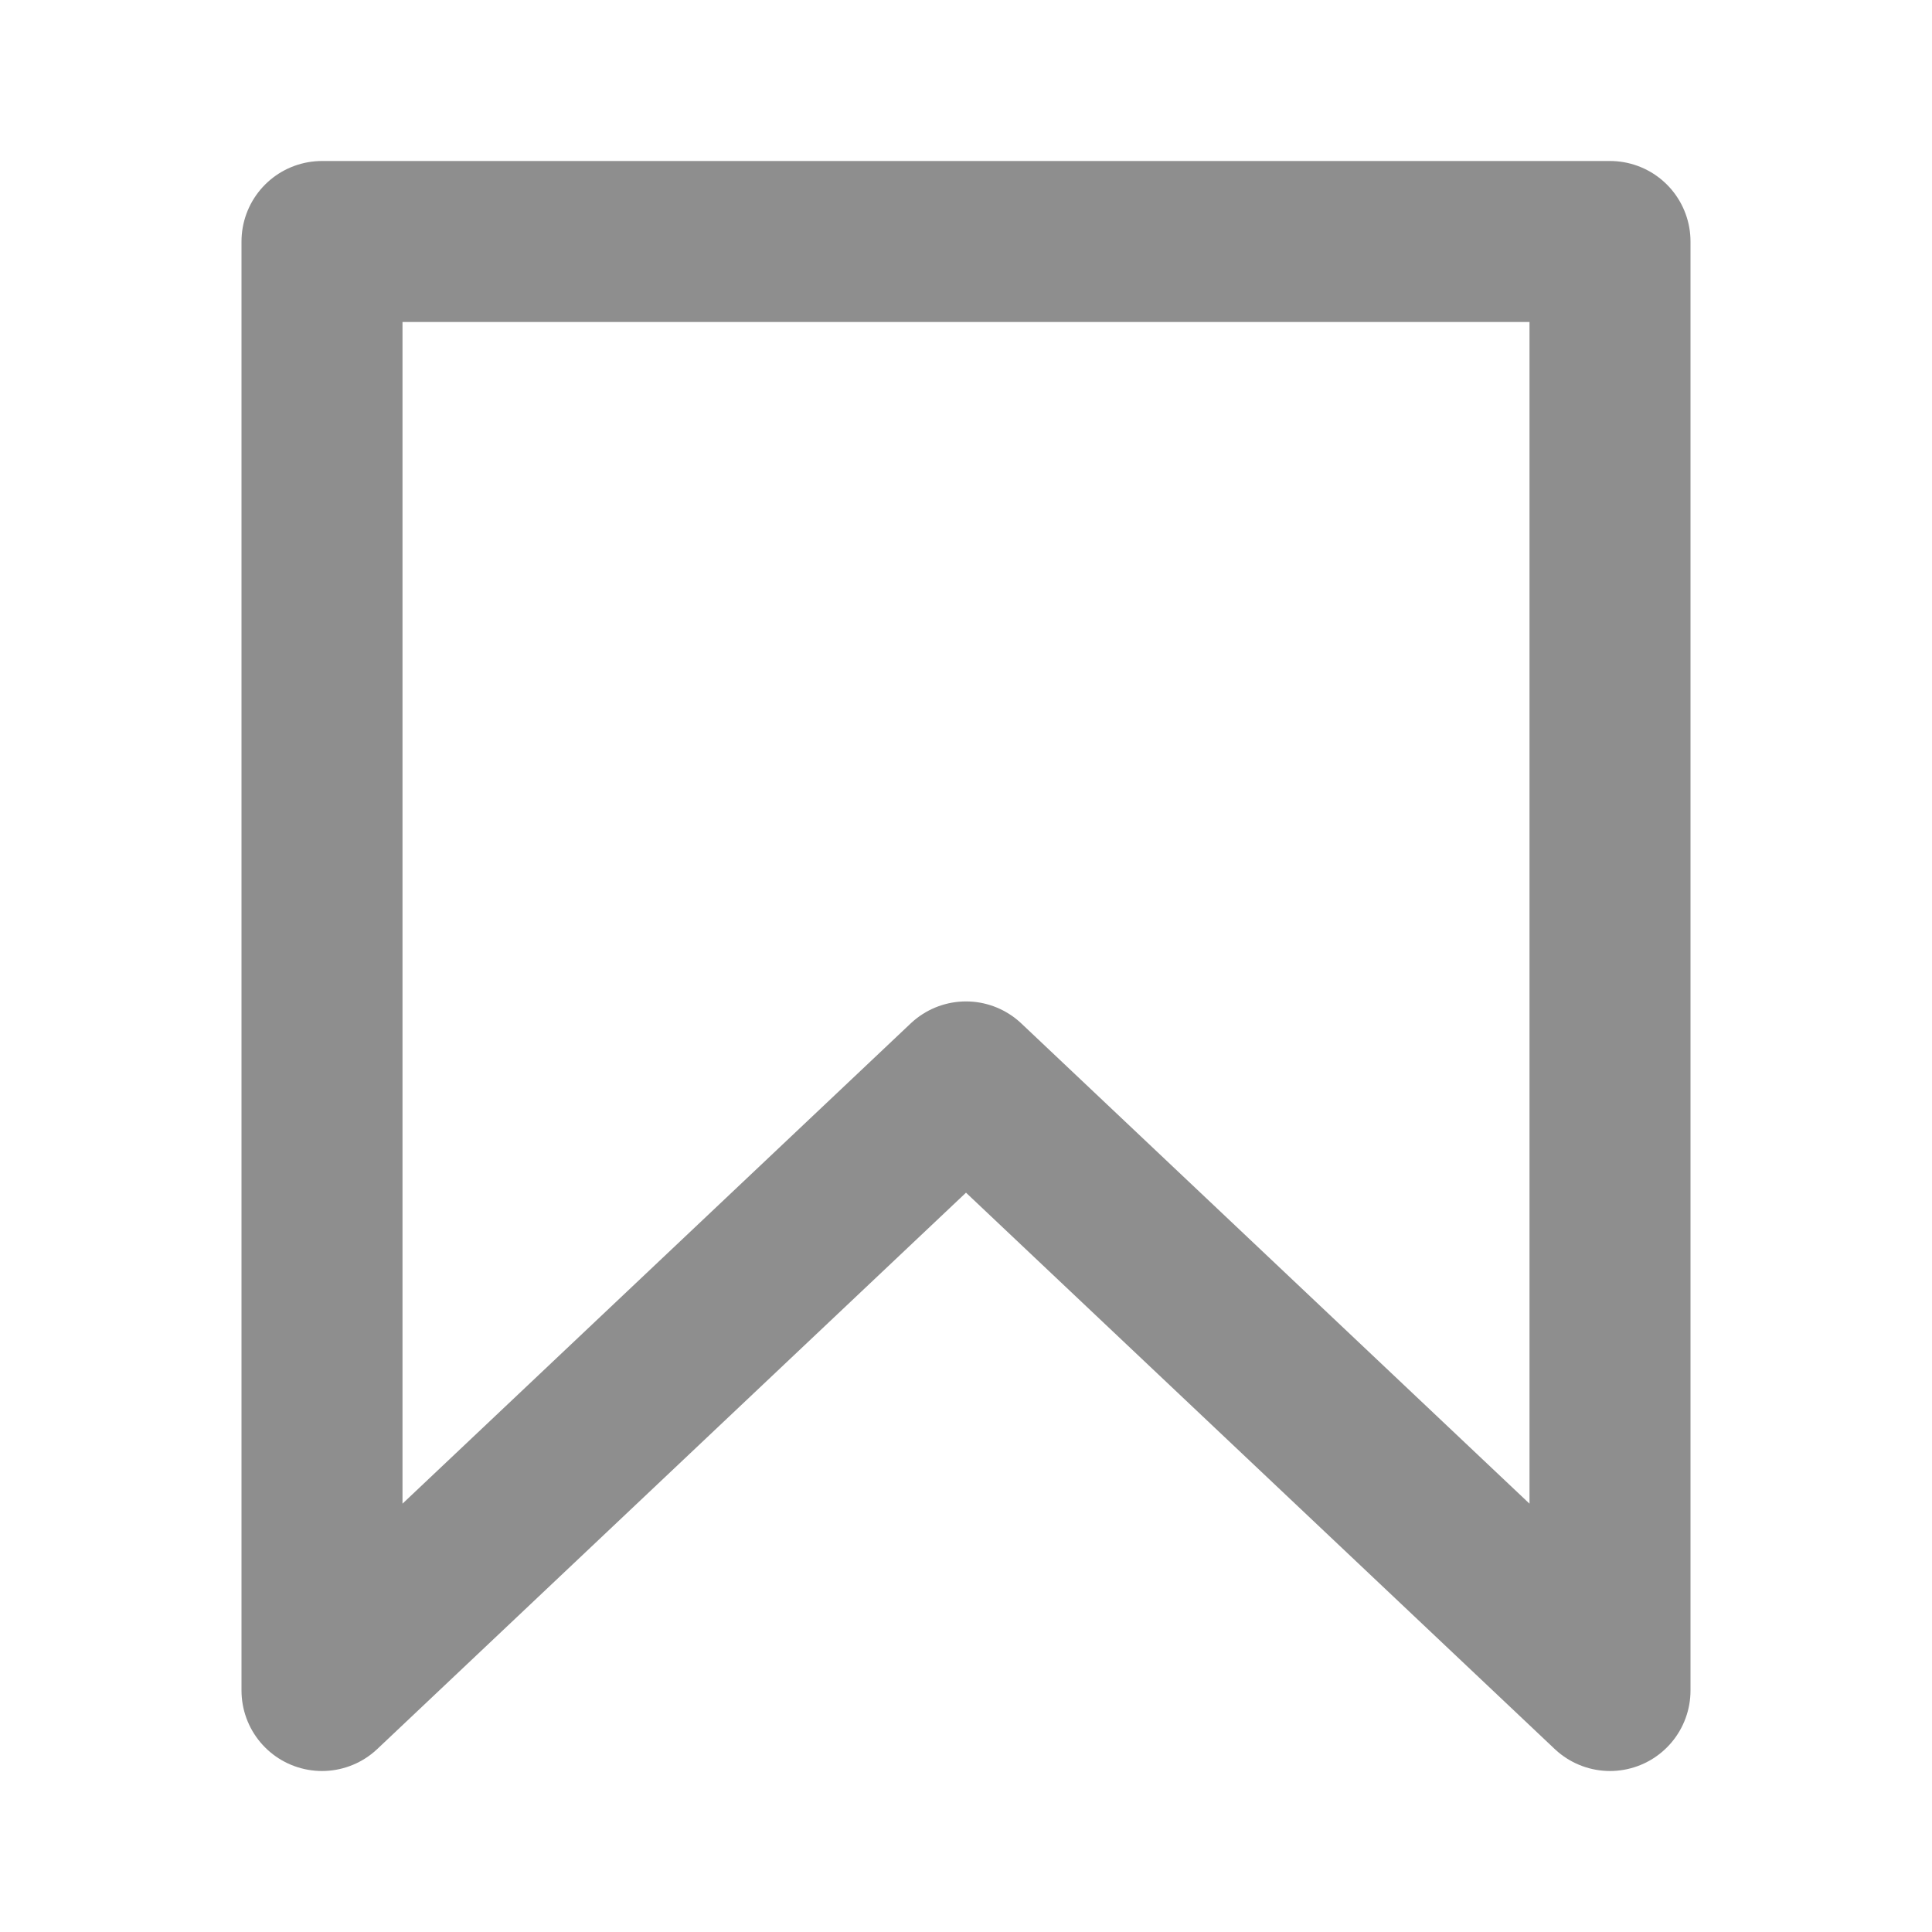
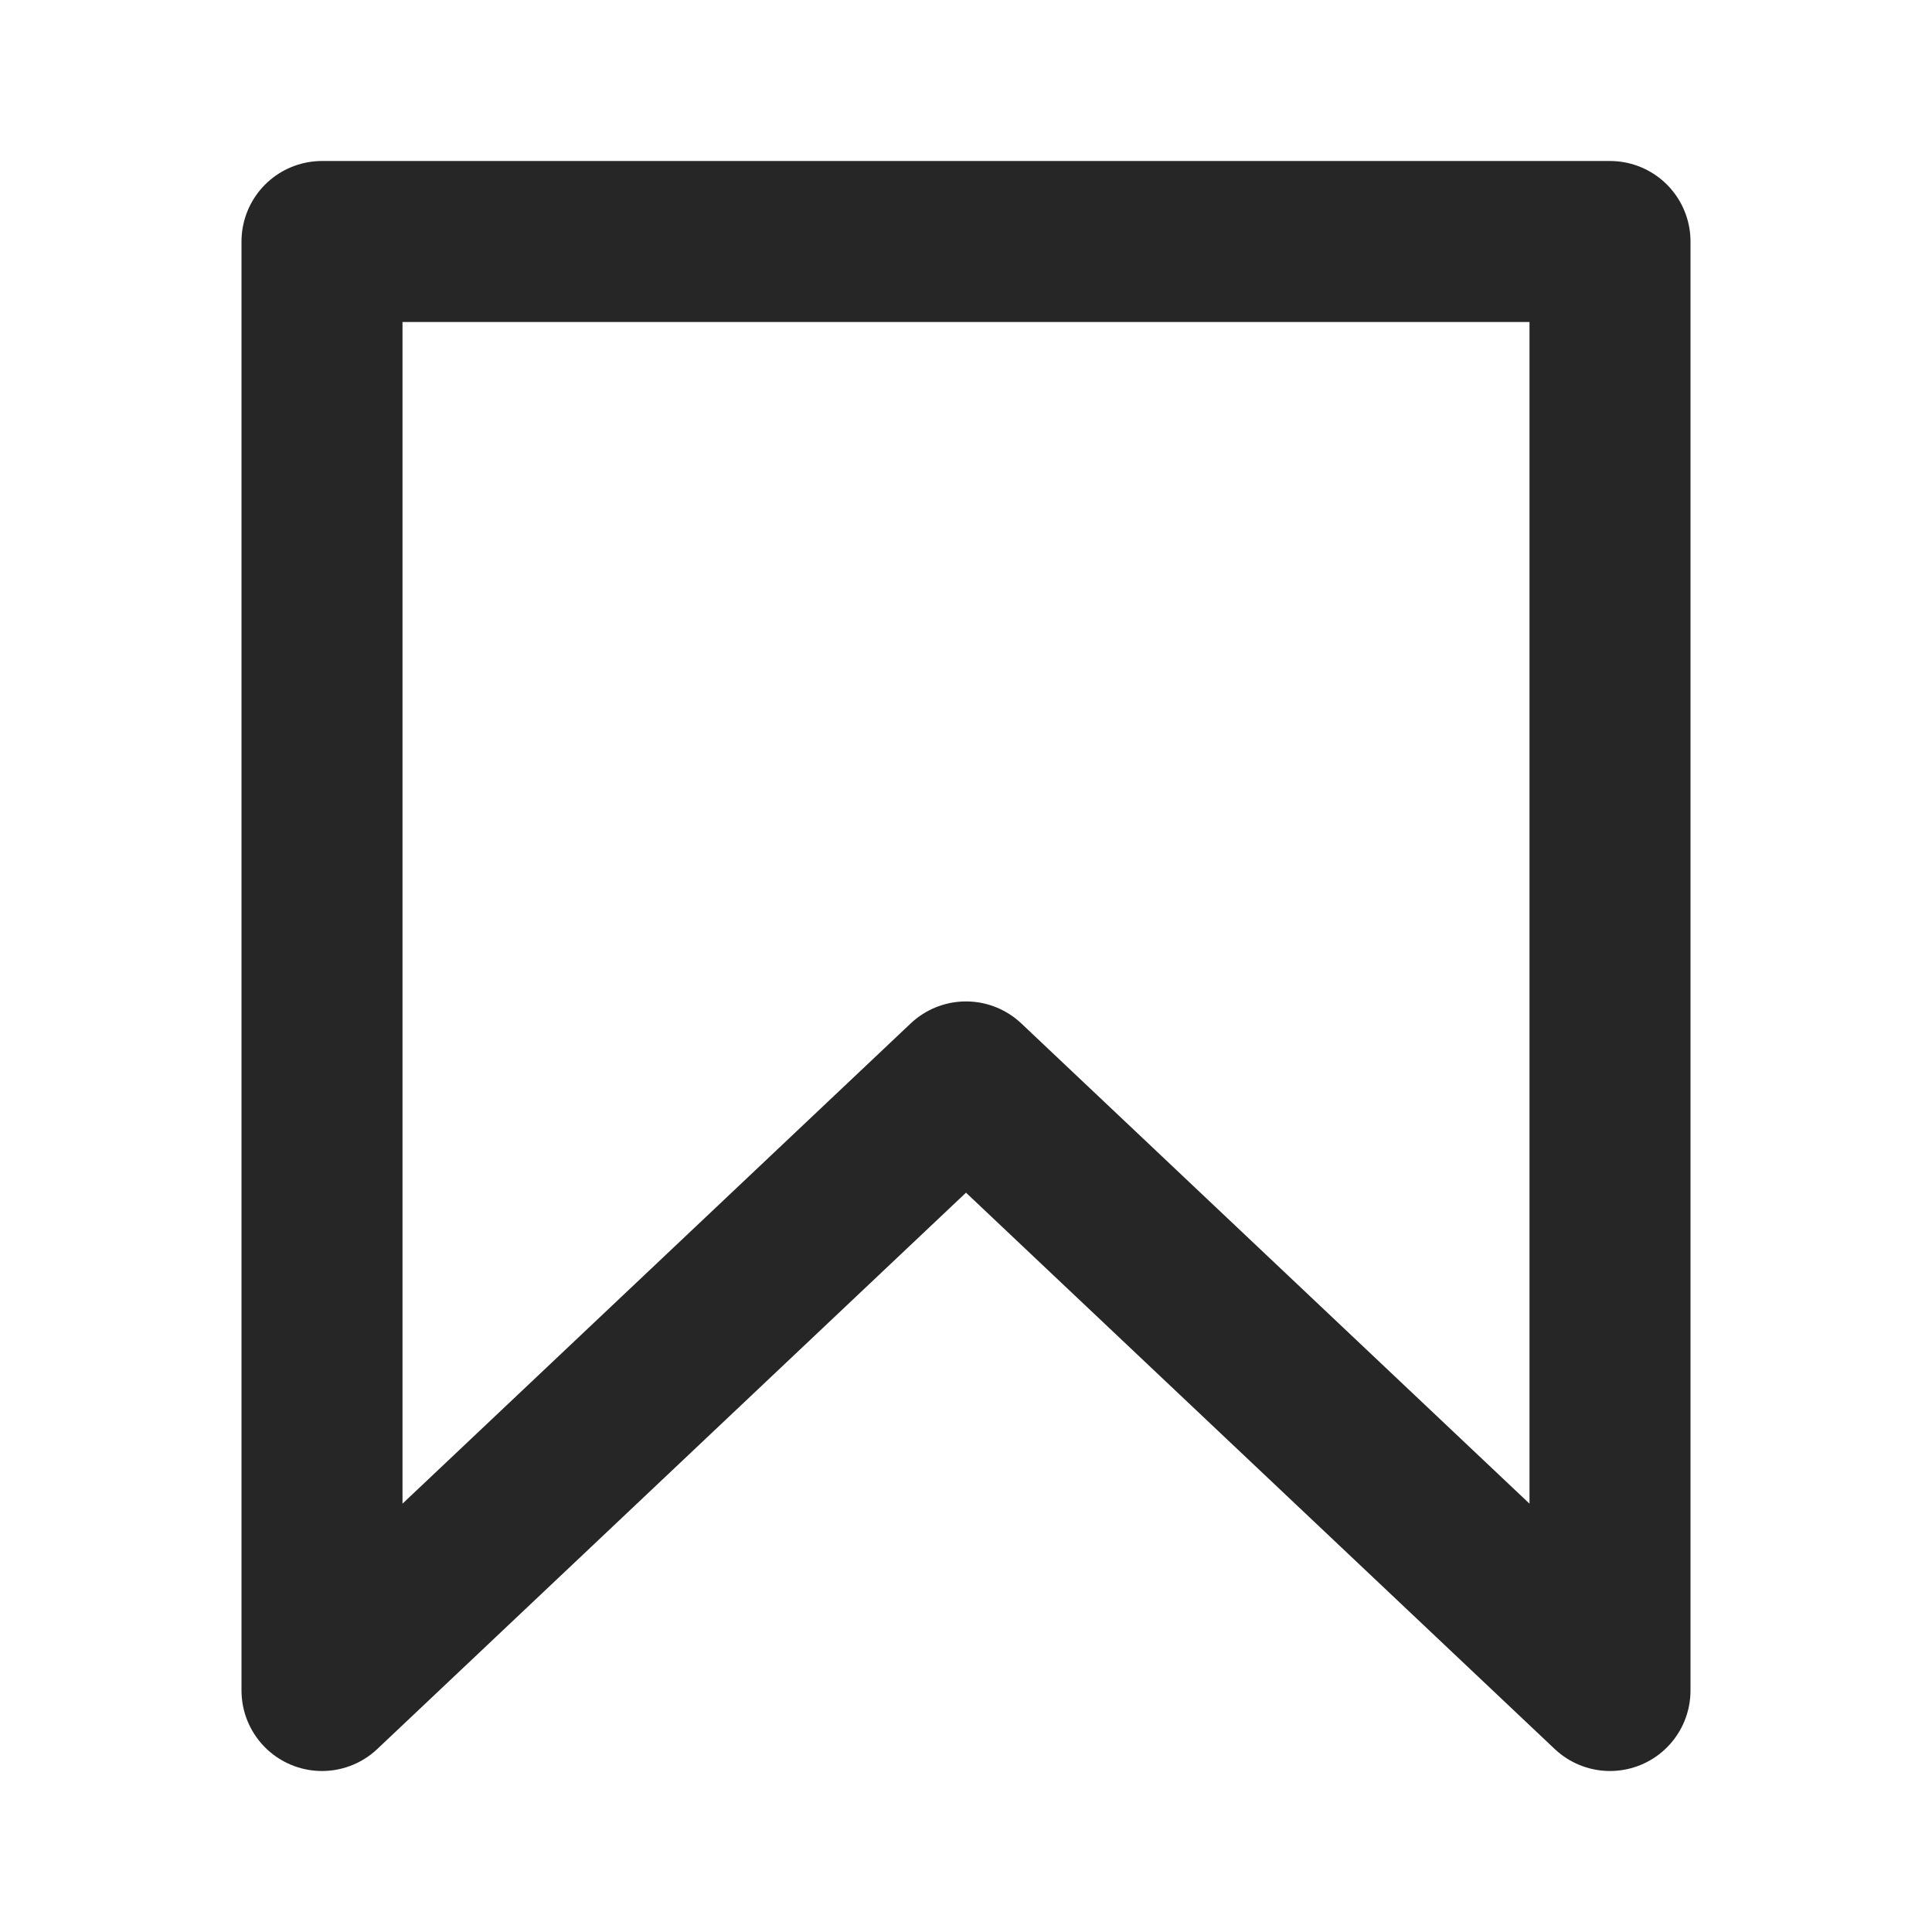
- <svg xmlns="http://www.w3.org/2000/svg" color="#8e8e8e" fill="#8e8e8e" height="24" role="img" viewBox="0 0 24 24" width="24">
+ <svg xmlns="http://www.w3.org/2000/svg" color="#262626" fill="#8e8e8e" height="24" role="img" viewBox="0 0 24 24" width="24">
  <polygon fill="none" points="20 21 12 13.44 4 21 4 3 20 3 20 21" stroke="currentColor" stroke-linecap="round" stroke-linejoin="round" stroke-width="2" />
</svg>
